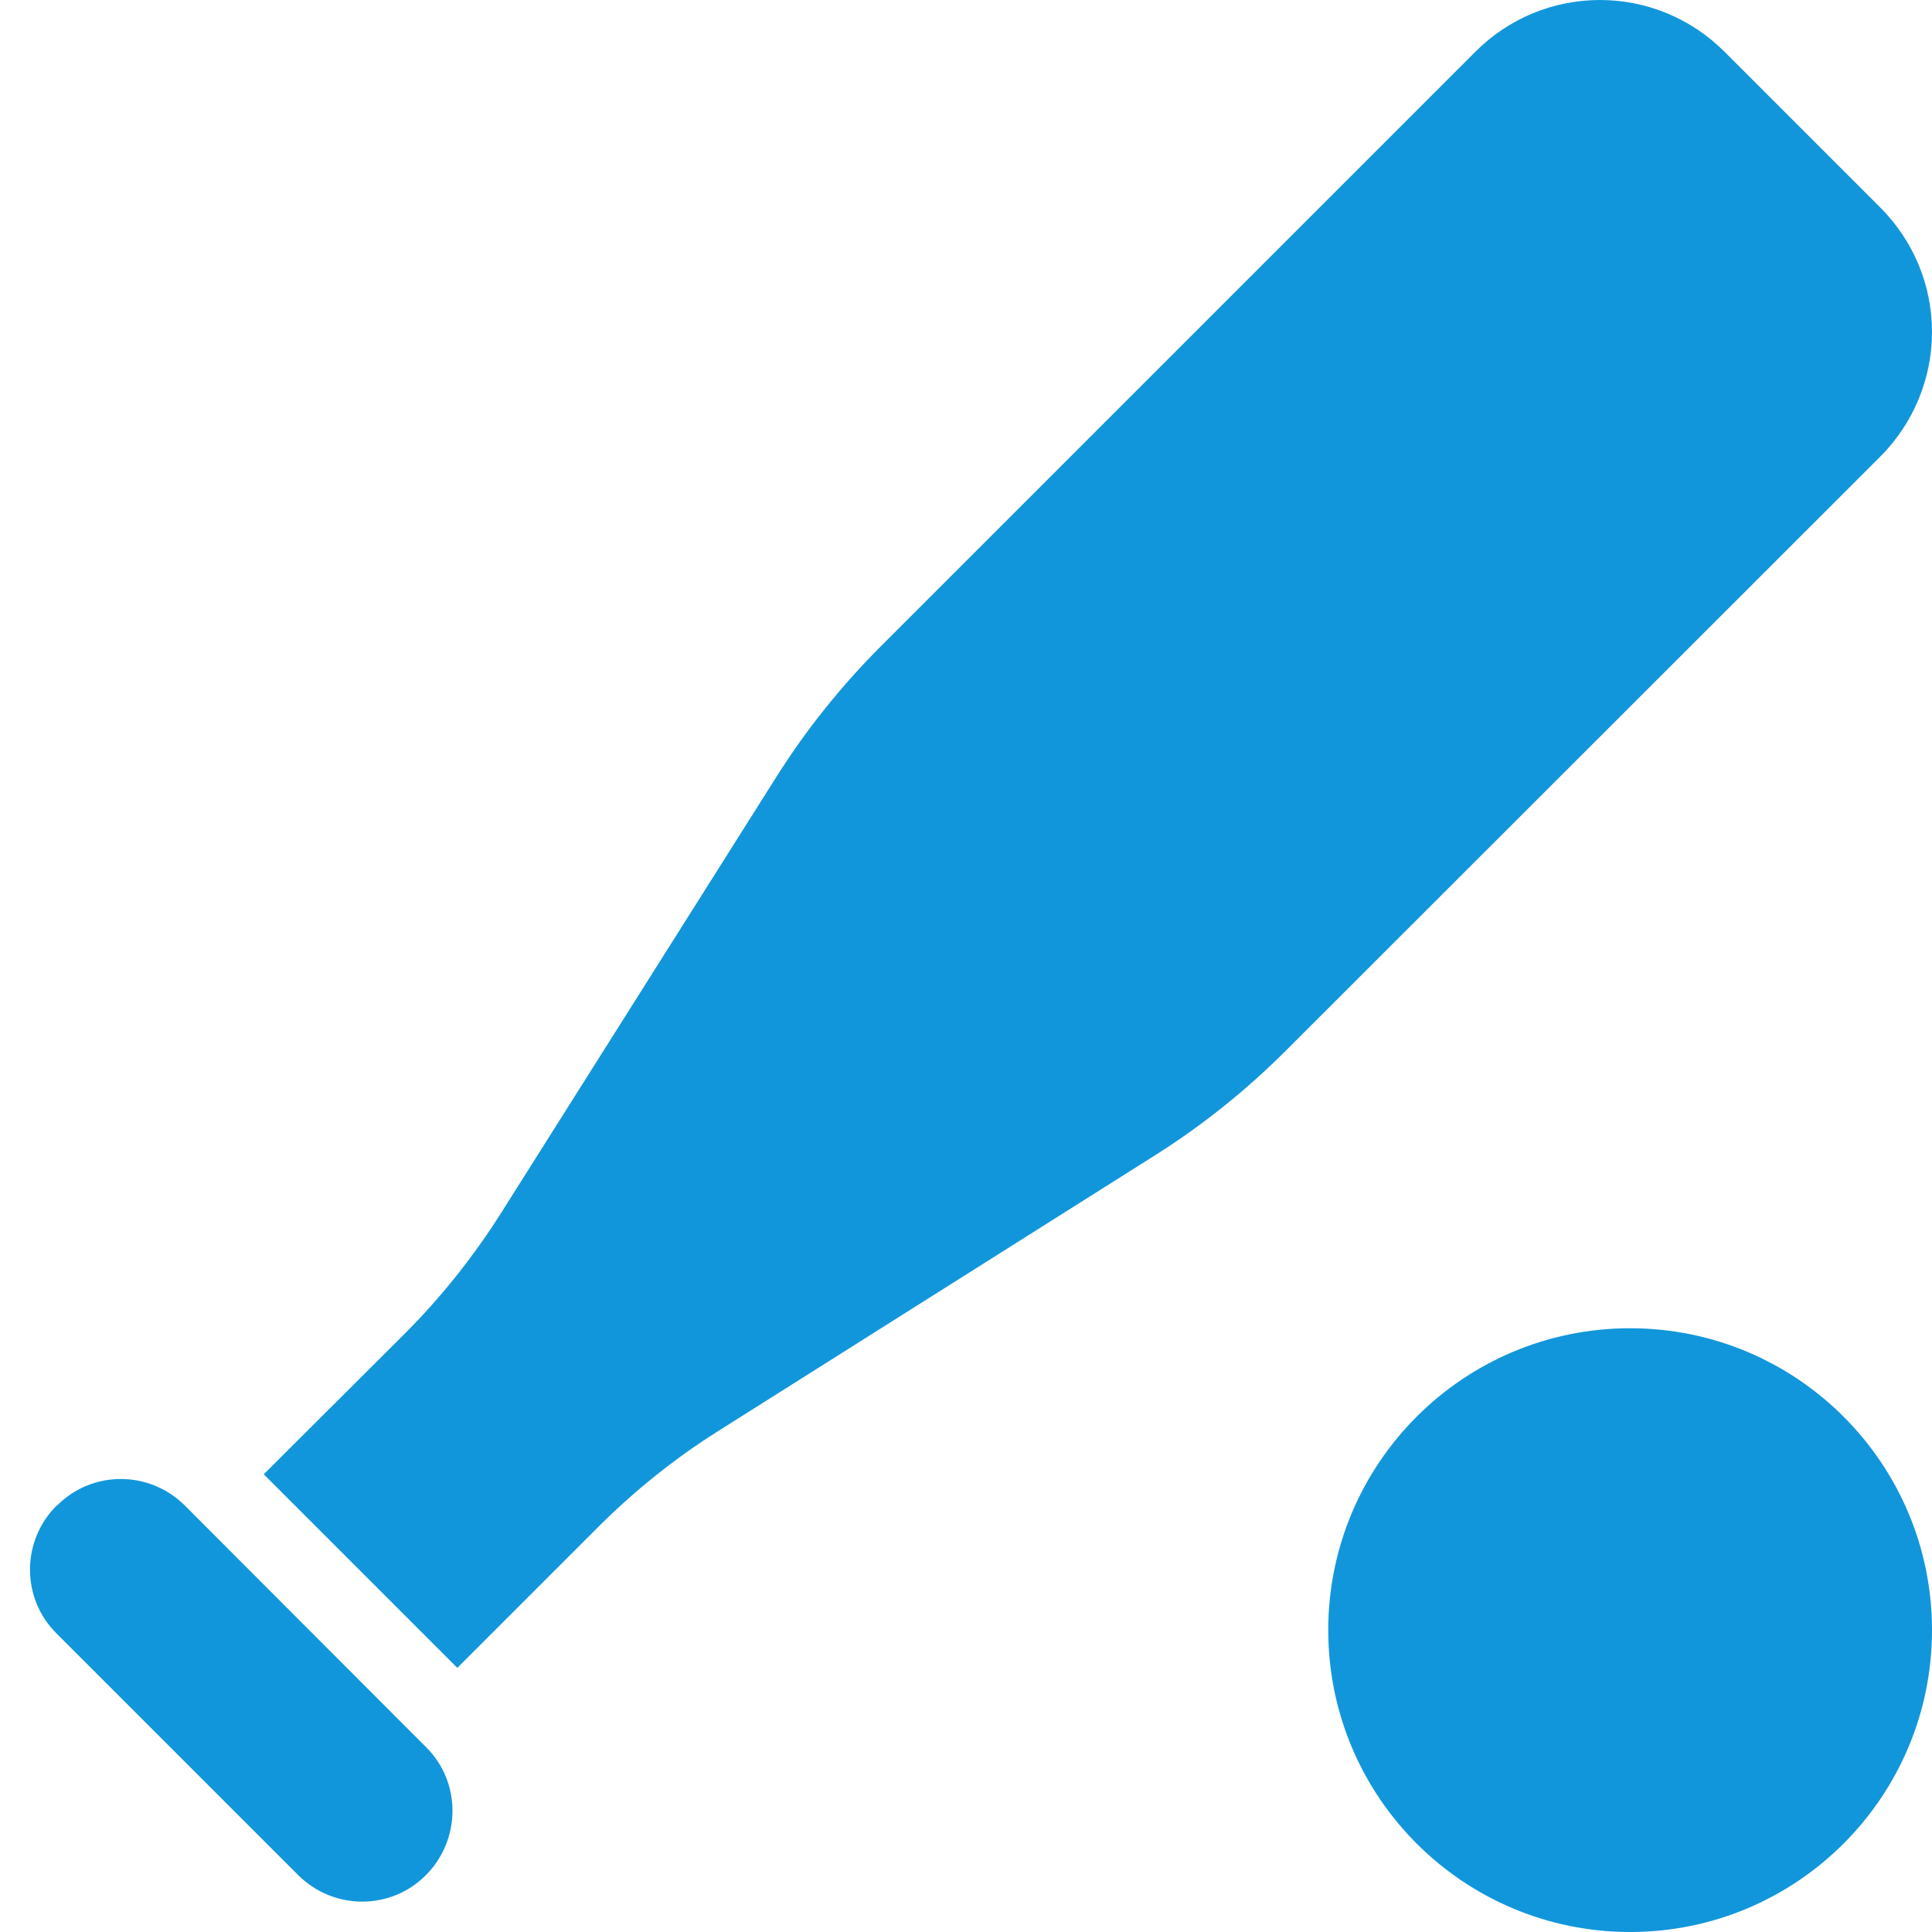
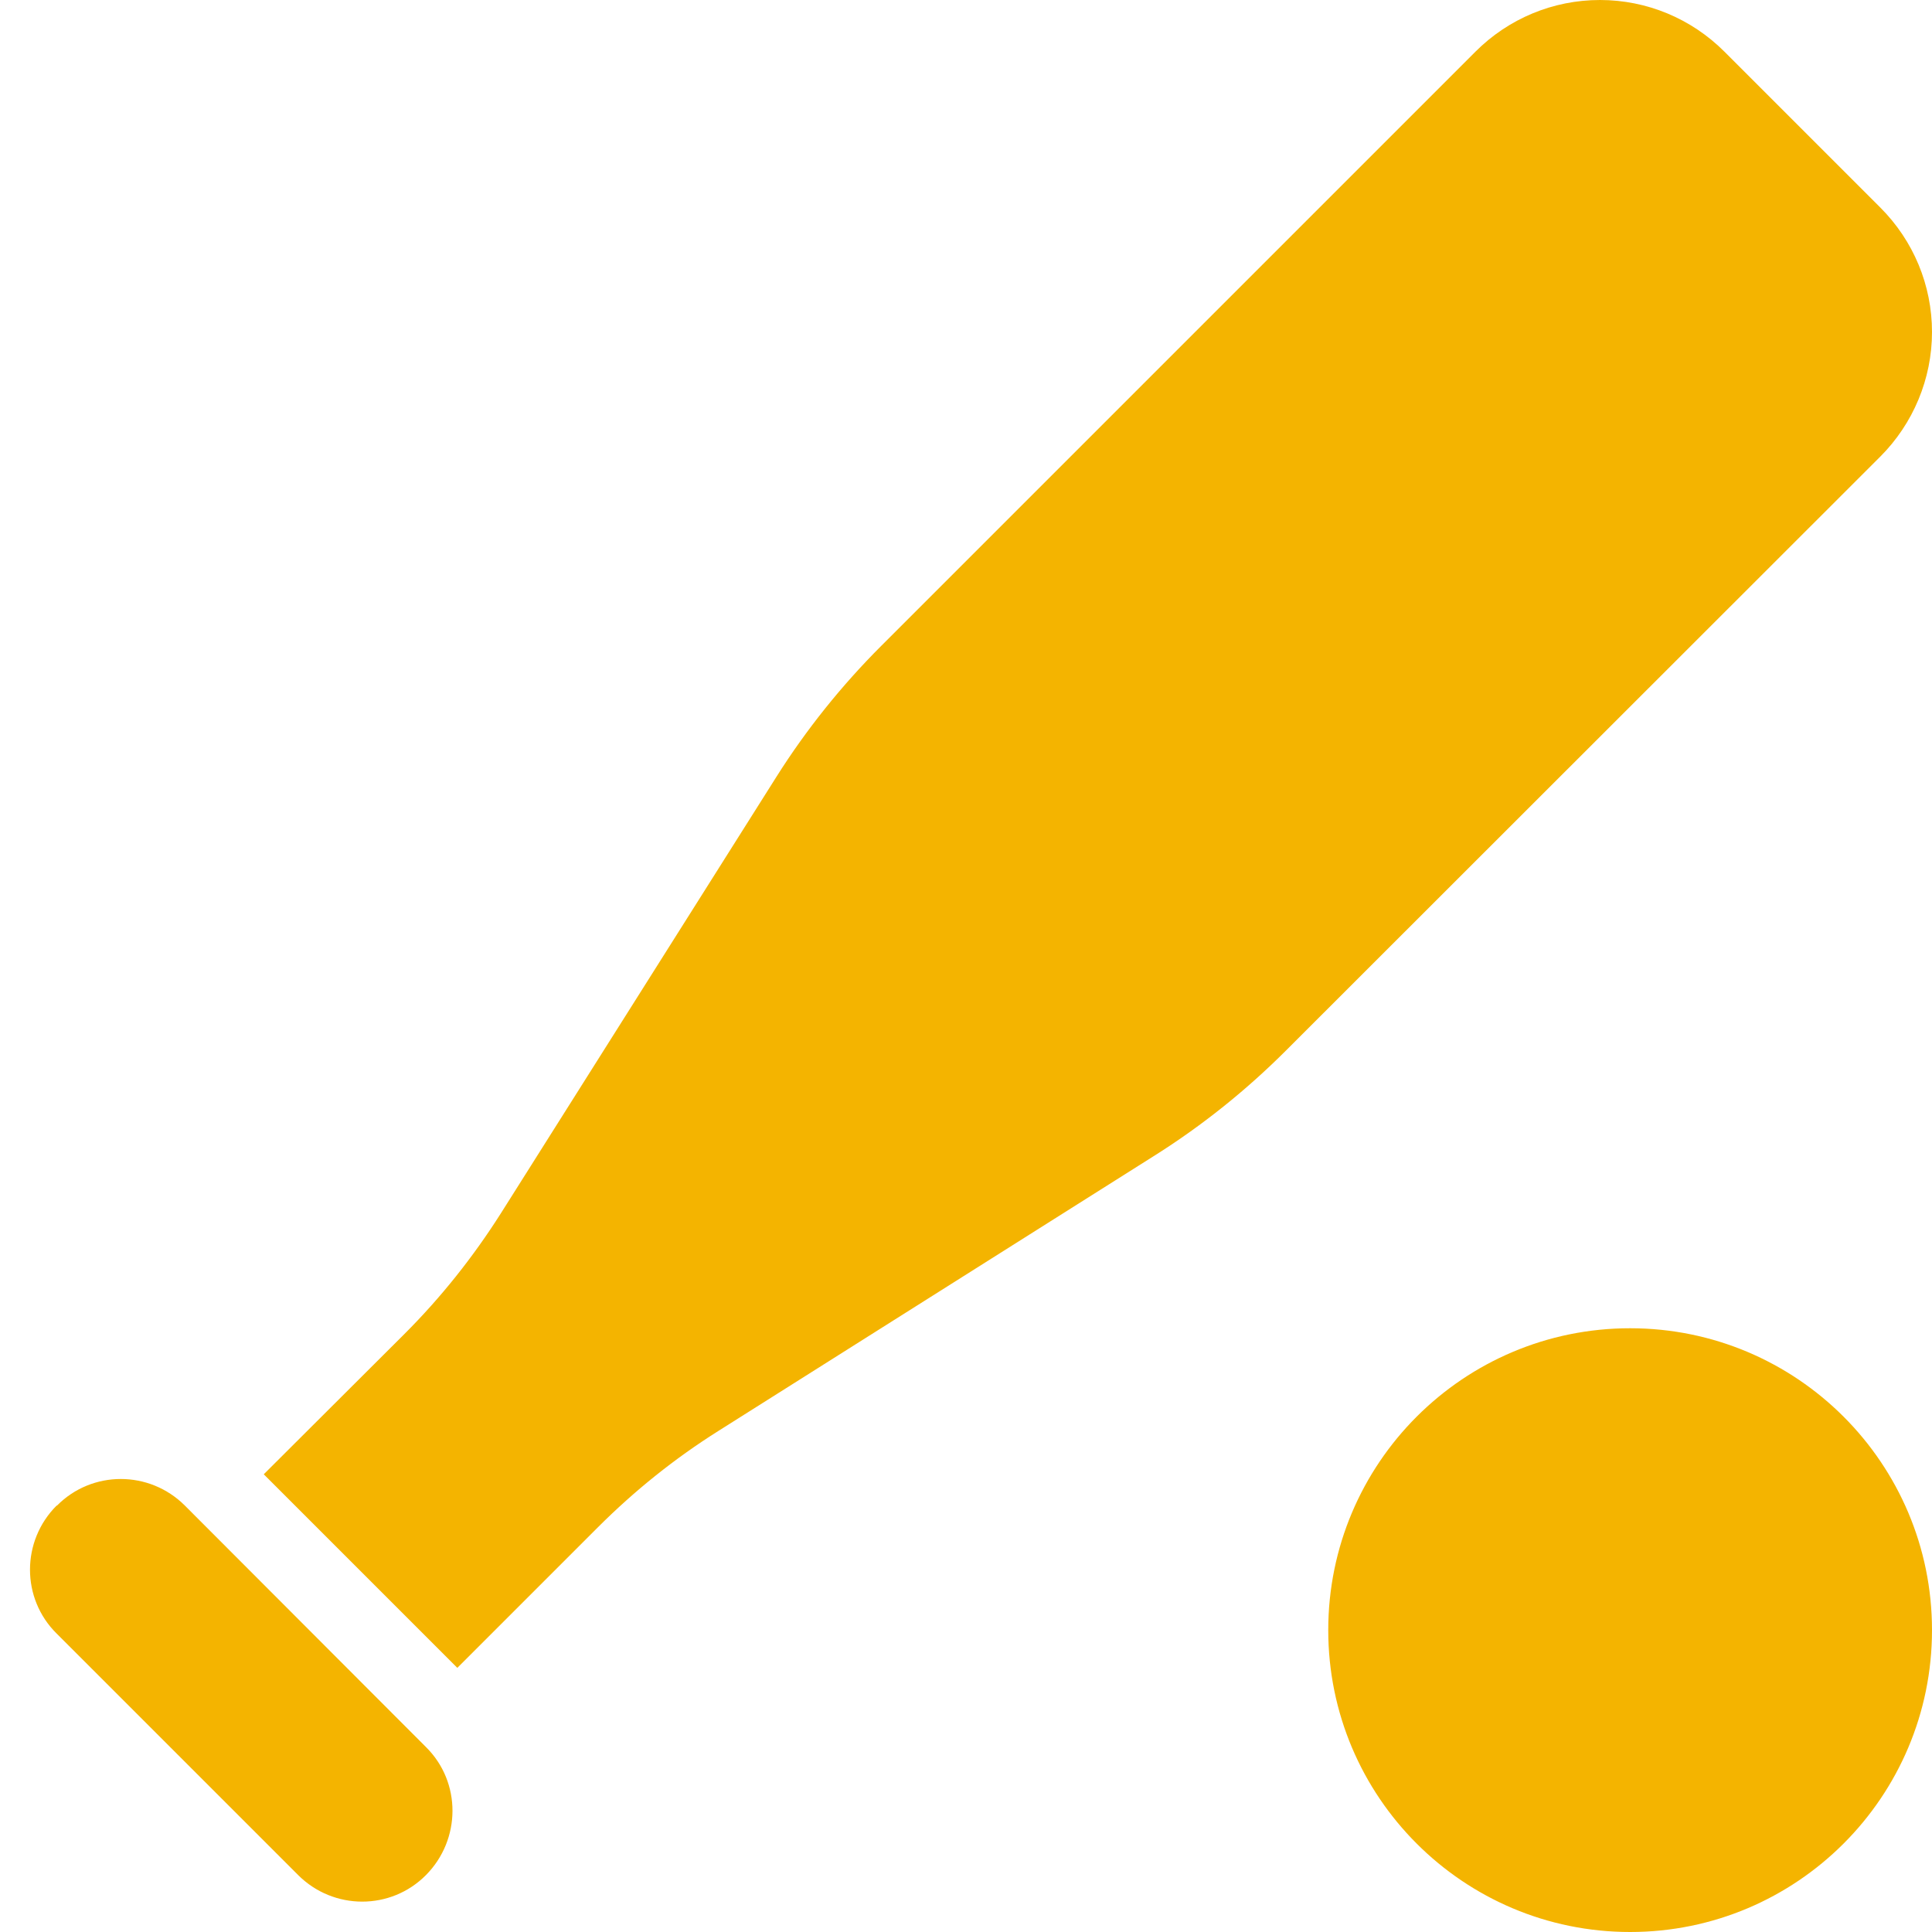
- <svg xmlns="http://www.w3.org/2000/svg" t="1697350714029" class="icon" viewBox="0 0 1024 1024" version="1.1" p-id="16951" width="200" height="200">
-   <path d="M848 0c-24.8 0-48.4 9.8-66 27.4L467 342.4c-21 21-39.6 44.2-55.4 69.2l-146.2 231.6c-14.6 23-31.6 44.4-51 63.8l-74.6 74.4 102.6 102.6 74.6-74.6c19.2-19.2 40.6-36.4 63.8-51l231.6-146.2c25-15.8 48.2-34.4 69.2-55.4L996.6 242c17.4-17.4 27.4-41.2 27.4-66s-9.8-48.4-27.4-66L914 27.4C896.4 9.8 872.8 0 848 0z m176 864a160 160 0 1 0-320 0 160 160 0 1 0 320 0zM30 798c-18.8 18.8-18.8 49.2 0 67.8l128 128c18.8 18.8 49.2 18.8 67.8 0s18.8-49.2 0-67.8L98 798c-18.8-18.8-49.2-18.8-67.8 0z" p-id="16952" fill="#1296db" />
+ <svg xmlns="http://www.w3.org/2000/svg" t="1697437923553" class="icon" viewBox="0 0 1024 1024" version="1.1" p-id="16372" width="20" height="20">
+   <path d="M848 0c-24.8 0-48.4 9.8-66 27.4L467 342.4c-21 21-39.6 44.2-55.4 69.2l-146.2 231.6c-14.6 23-31.6 44.4-51 63.8l-74.6 74.4 102.6 102.6 74.6-74.6c19.2-19.2 40.6-36.4 63.8-51l231.6-146.2c25-15.8 48.2-34.4 69.2-55.4L996.6 242c17.4-17.4 27.4-41.2 27.4-66s-9.8-48.4-27.4-66L914 27.4C896.4 9.8 872.8 0 848 0z m176 864a160 160 0 1 0-320 0 160 160 0 1 0 320 0zM30 798c-18.8 18.8-18.8 49.2 0 67.8l128 128c18.8 18.8 49.2 18.8 67.8 0s18.8-49.2 0-67.8L98 798c-18.8-18.8-49.2-18.8-67.8 0z" p-id="16373" fill="#F4B400" />
</svg>
